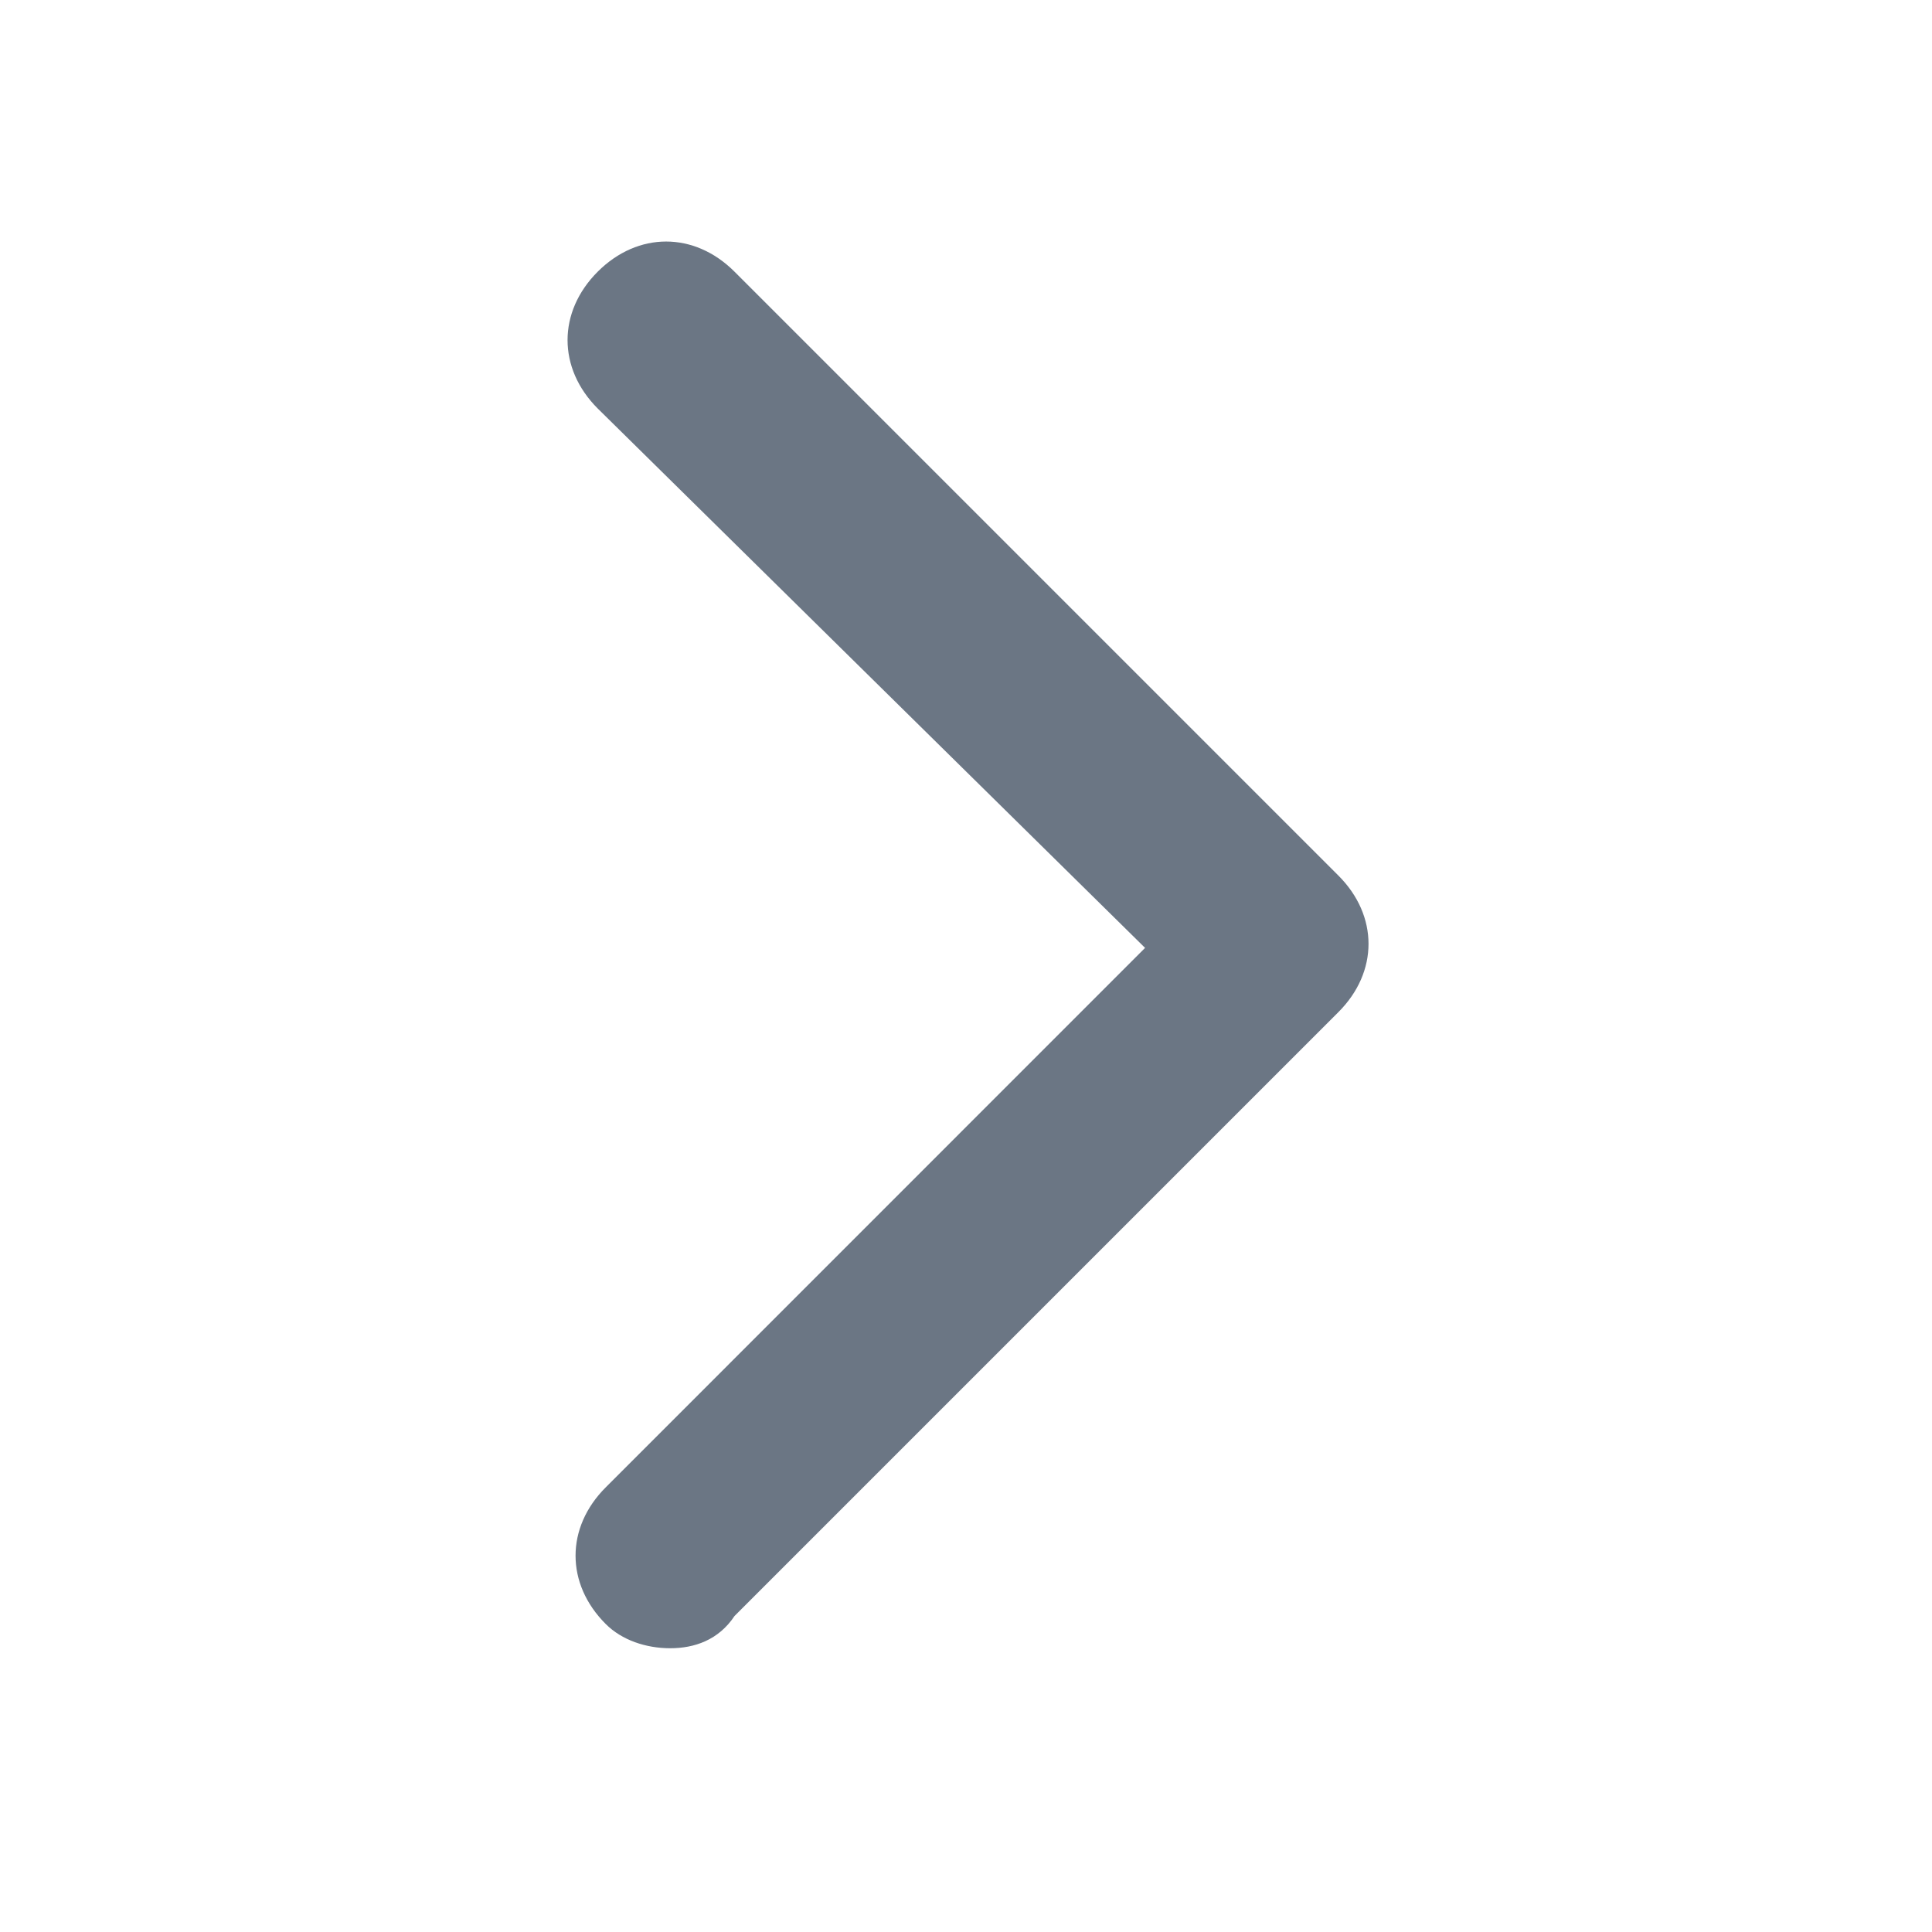
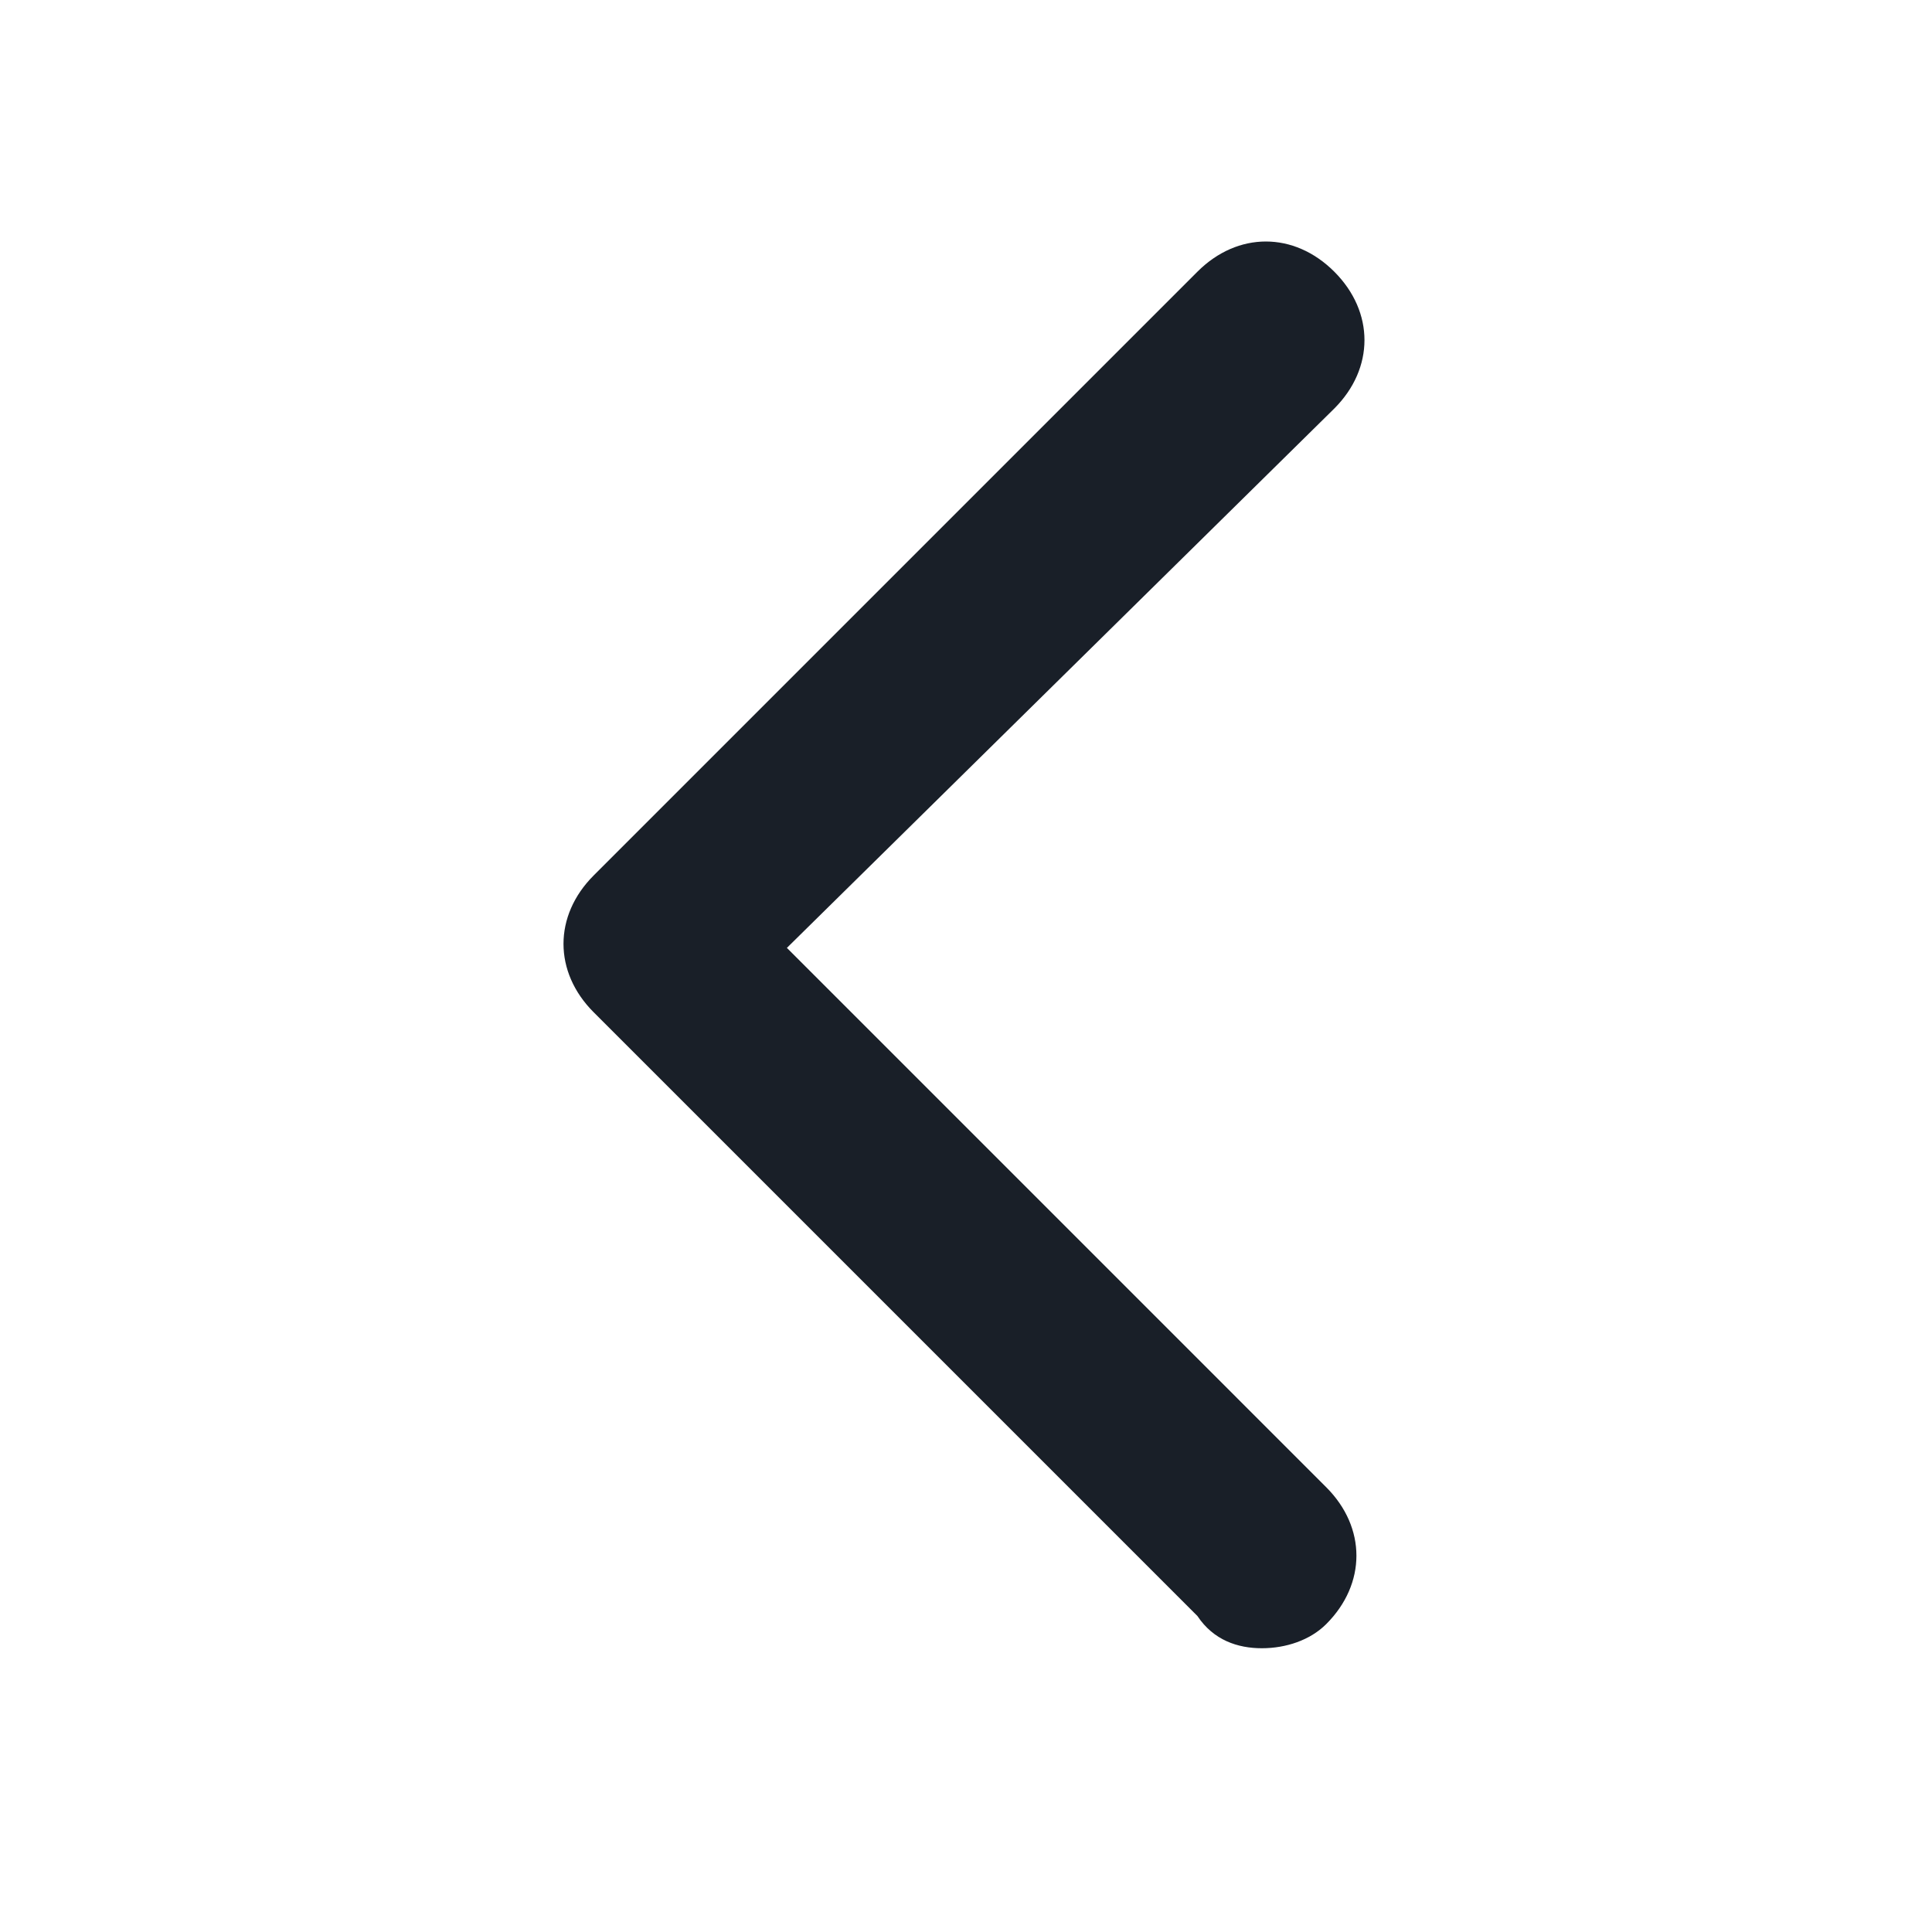
- <svg xmlns="http://www.w3.org/2000/svg" width="16" height="16" viewBox="0 0 16 16" fill="none">
-   <path d="M5.55 13.65C5.75 13.65 5.95 13.583 6.083 13.383L11.083 8.383C11.417 8.05 11.417 7.583 11.083 7.25L6.083 2.25C5.75 1.917 5.283 1.917 4.95 2.25C4.617 2.583 4.617 3.05 4.95 3.383L9.483 7.85L5.017 12.317C4.683 12.65 4.683 13.117 5.017 13.45C5.15 13.583 5.35 13.65 5.55 13.65Z" fill="#6B7684" />
+ <svg xmlns="http://www.w3.org/2000/svg" width="24" height="24" viewBox="0 0 24 24" fill="none">
+   <path d="M15.675 20.475C15.375 20.475 15.075 20.375 14.875 20.075L7.375 12.575C6.875 12.075 6.875 11.375 7.375 10.875L14.875 3.375C15.375 2.875 16.075 2.875 16.575 3.375C17.075 3.875 17.075 4.575 16.575 5.075L9.775 11.775L16.475 18.475C16.975 18.975 16.975 19.675 16.475 20.175C16.275 20.375 15.975 20.475 15.675 20.475Z" fill="#191F28" />
</svg>
